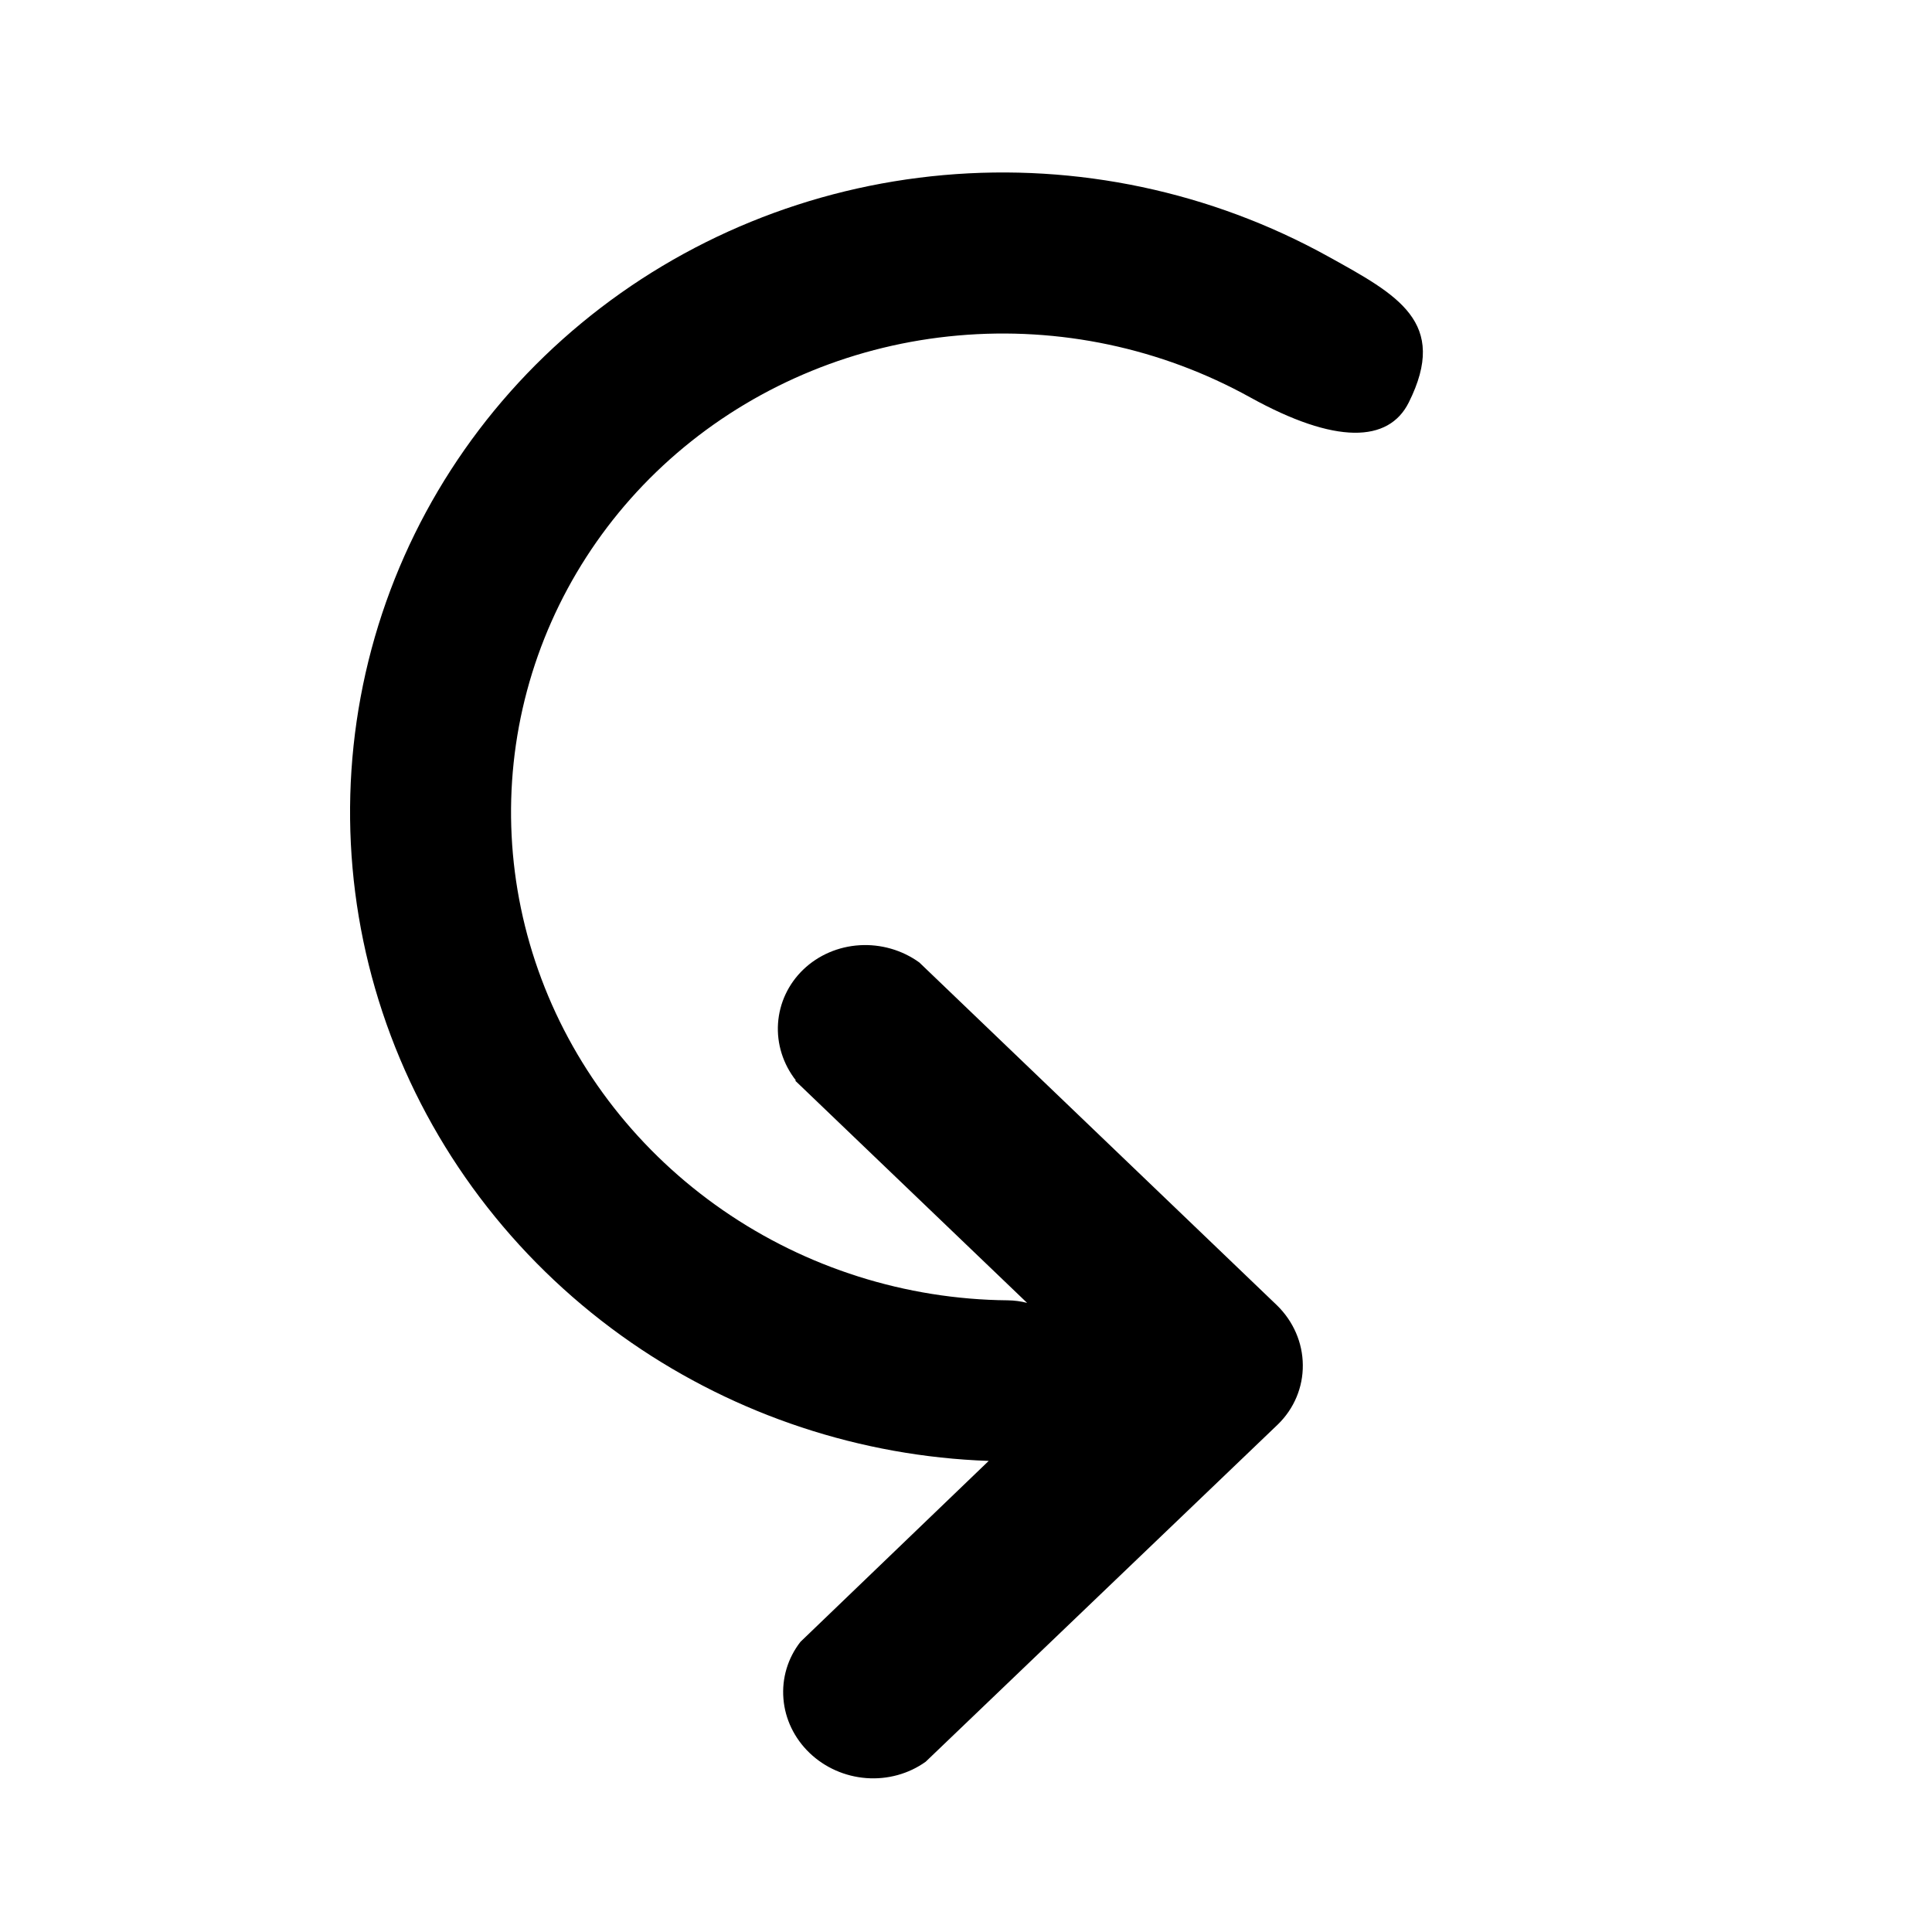
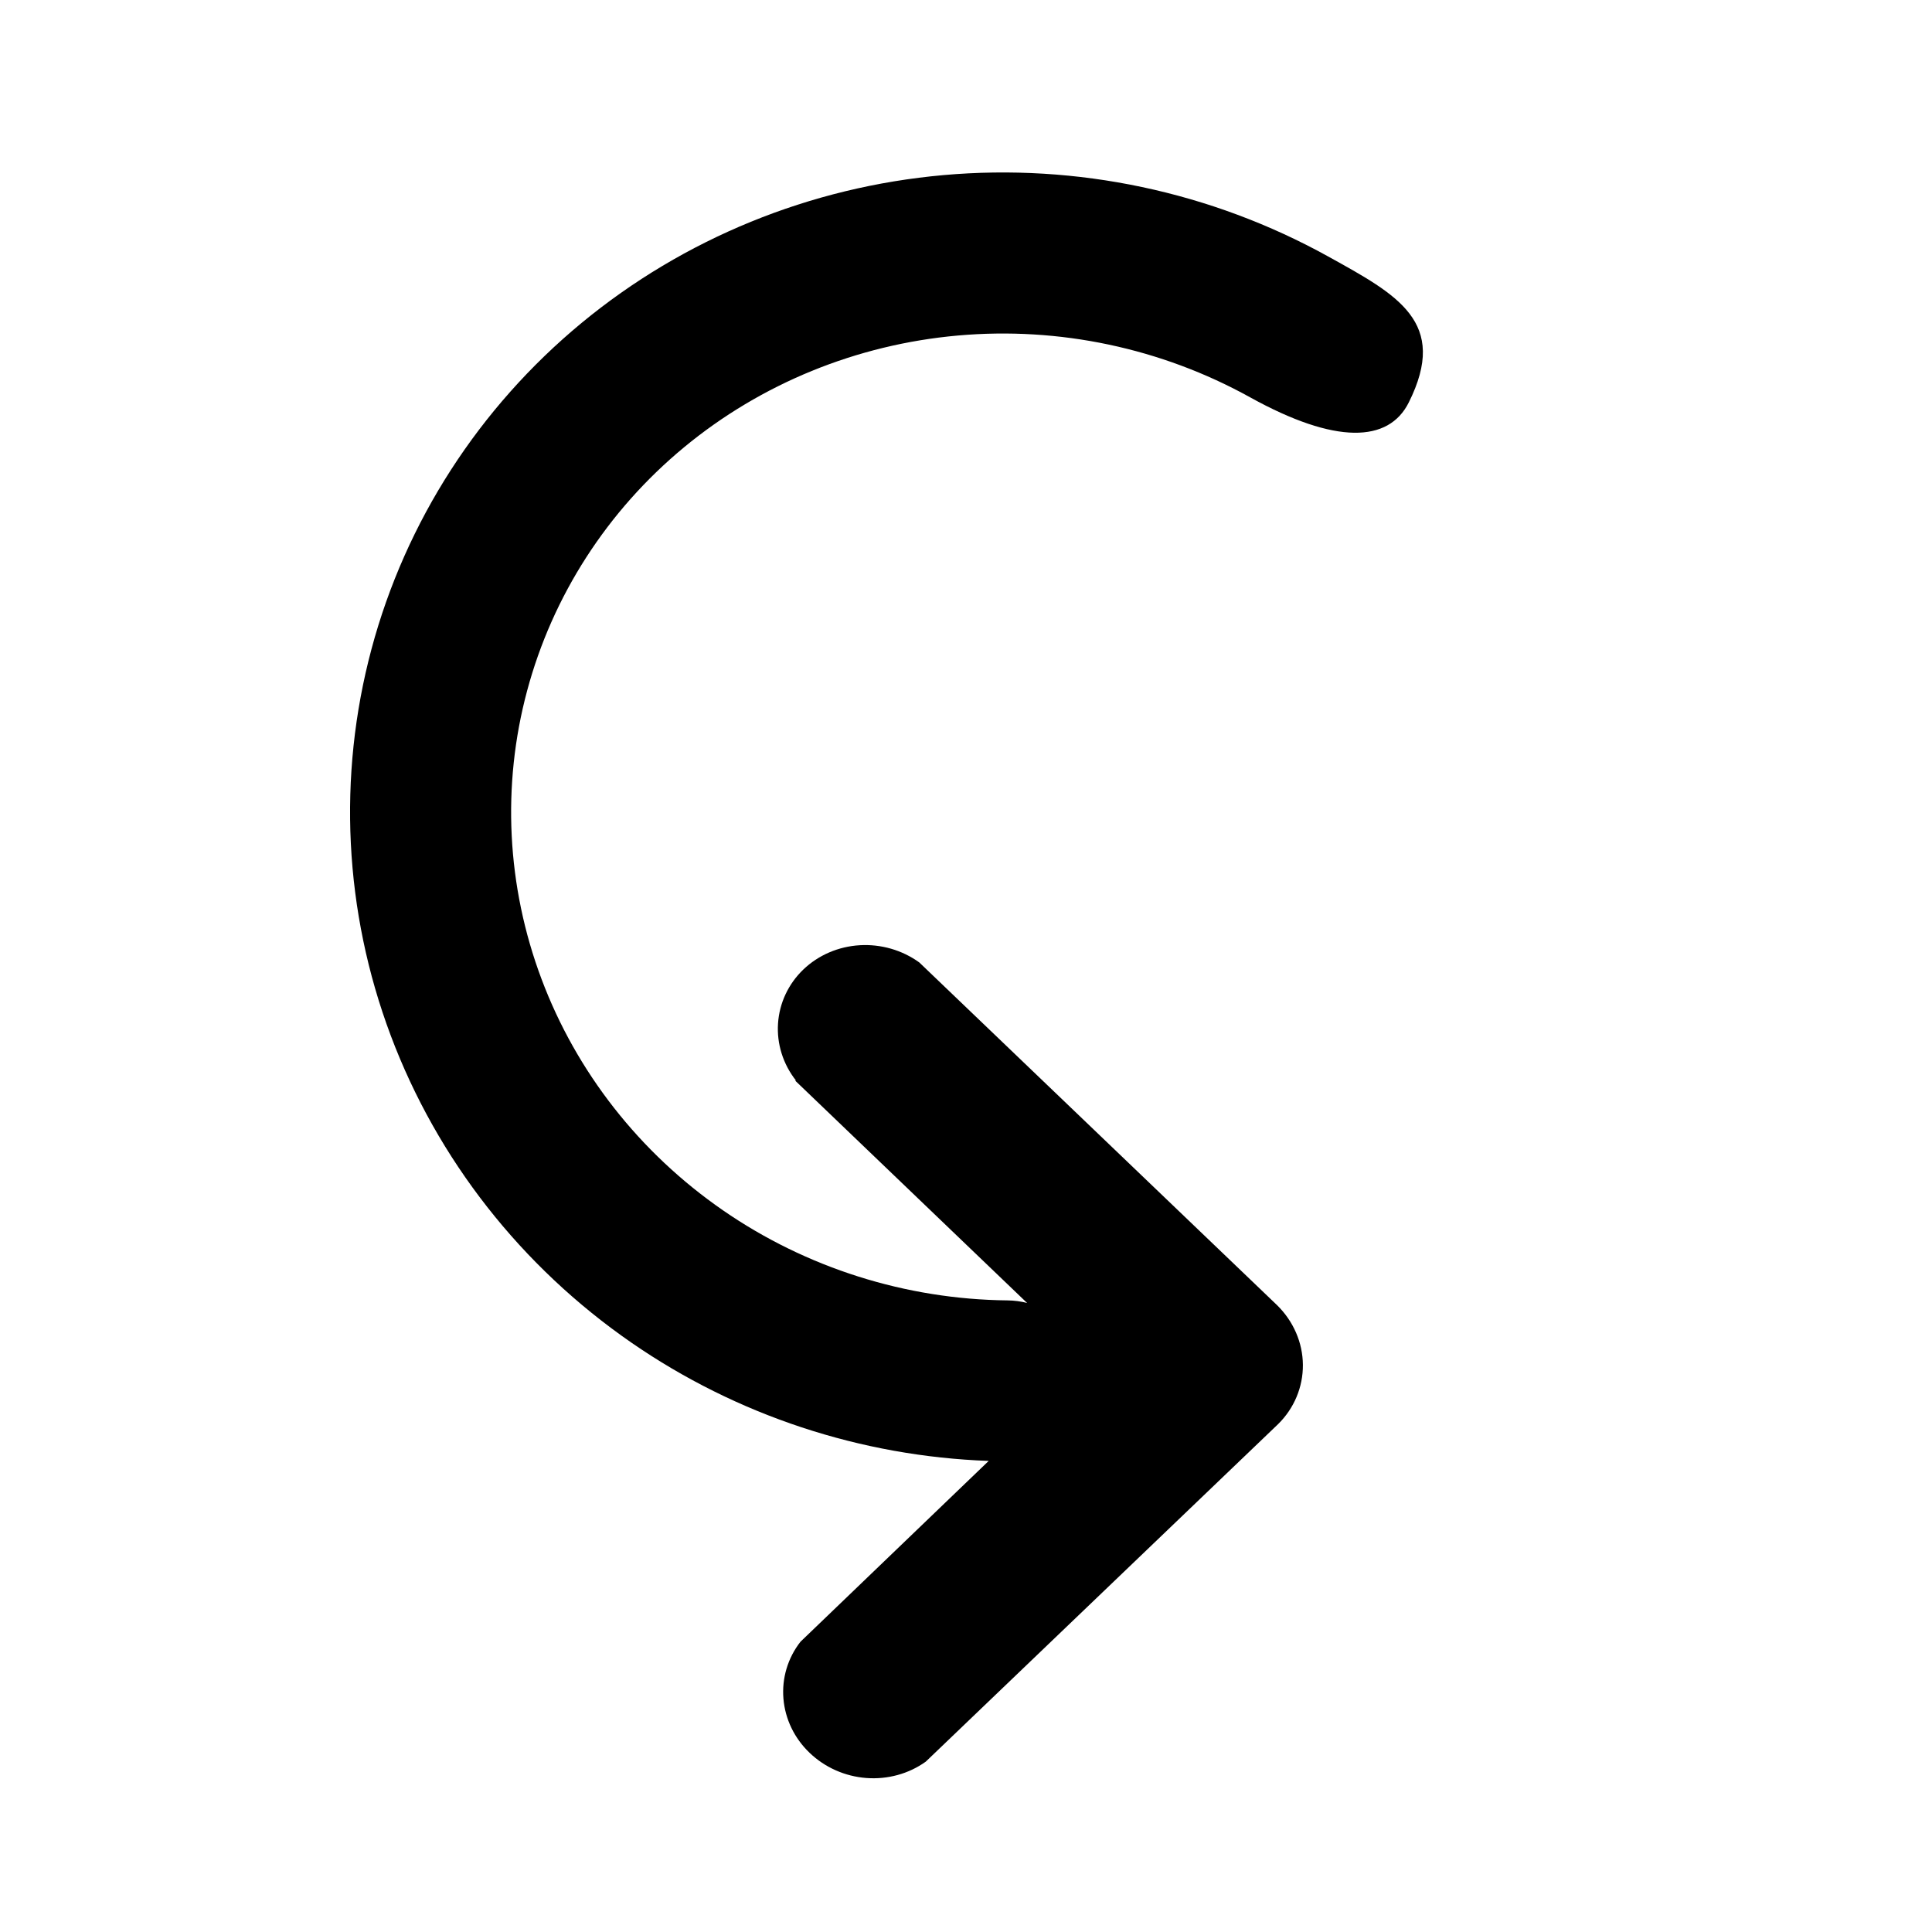
- <svg xmlns="http://www.w3.org/2000/svg" width="24" height="24" viewBox="0 0 24 24" fill="none">
-   <path fill-rule="evenodd" clip-rule="evenodd" d="M16.499 3.186C15.045 2.381 13.378 2.028 11.722 2.175C10.065 2.322 8.495 2.962 7.223 4.014C5.951 5.065 5.039 6.478 4.615 8.062C4.191 9.647 4.275 11.323 4.854 12.865C5.433 14.406 6.478 15.736 7.844 16.68C9.151 17.582 10.694 18.092 12.282 18.148L9.944 20.395C9.786 20.597 9.711 20.848 9.732 21.102C9.752 21.355 9.868 21.595 10.057 21.776C10.246 21.957 10.496 22.068 10.761 22.088C11.026 22.108 11.288 22.036 11.499 21.885L15.875 17.694C16.076 17.498 16.187 17.233 16.184 16.956C16.182 16.68 16.067 16.414 15.863 16.215L11.42 11.956C11.207 11.802 10.943 11.726 10.679 11.742C10.414 11.758 10.166 11.865 9.98 12.043C9.794 12.221 9.682 12.459 9.665 12.713C9.648 12.966 9.727 13.218 9.888 13.423L9.877 13.423L12.759 16.185C12.682 16.165 12.601 16.154 12.517 16.153C11.251 16.141 10.017 15.75 8.981 15.034C7.945 14.318 7.159 13.315 6.726 12.161C6.293 11.008 6.231 9.759 6.547 8.58C6.863 7.401 7.542 6.345 8.497 5.555C9.453 4.765 10.639 4.279 11.898 4.168C13.158 4.056 14.425 4.324 15.53 4.936C16.591 5.523 17.25 5.5 17.5 5C18 4 17.36 3.663 16.499 3.186Z" fill="black" />
+ <svg xmlns="http://www.w3.org/2000/svg" width="24" height="24" fill="none">
+   <path fill="#000" fill-rule="evenodd" d="M16.499 3.186c-1.454-.805-3.12-1.158-4.777-1.011-1.657.147-3.227.787-4.499 1.838C5.951 5.065 5.039 6.478 4.615 8.062c-.424 1.585-.34 3.261.239 4.802.579 1.541 1.624 2.871 2.99 3.815 1.307.903 2.85 1.412 4.438 1.469l-2.338 2.246c-.158.202-.233.453-.212.707.021.254.136.493.326.674.189.181.439.292.704.312.265.02.527-.052.738-.203l4.376-4.192c.2-.196.311-.461.309-.737-.002-.277-.118-.543-.321-.742L11.42 11.956c-.213-.154-.477-.23-.741-.214-.265.016-.513.123-.699.301-.186.178-.298.416-.315.67-.017.254.062.506.223.71l-.011-0 2.882 2.763c-.077-.02-.159-.031-.242-.032-1.266-.013-2.501-.404-3.536-1.119-1.036-.716-1.821-1.719-2.254-2.873-.433-1.153-.495-2.403-.179-3.581.316-1.179.995-2.235 1.95-3.025.956-.79 2.142-1.276 3.401-1.388 1.259-.112 2.527.156 3.631.768C16.591 5.523 17.25 5.5 17.5 5c.5-1-.14-1.337-1.001-1.814z" clip-rule="evenodd" />
</svg>
